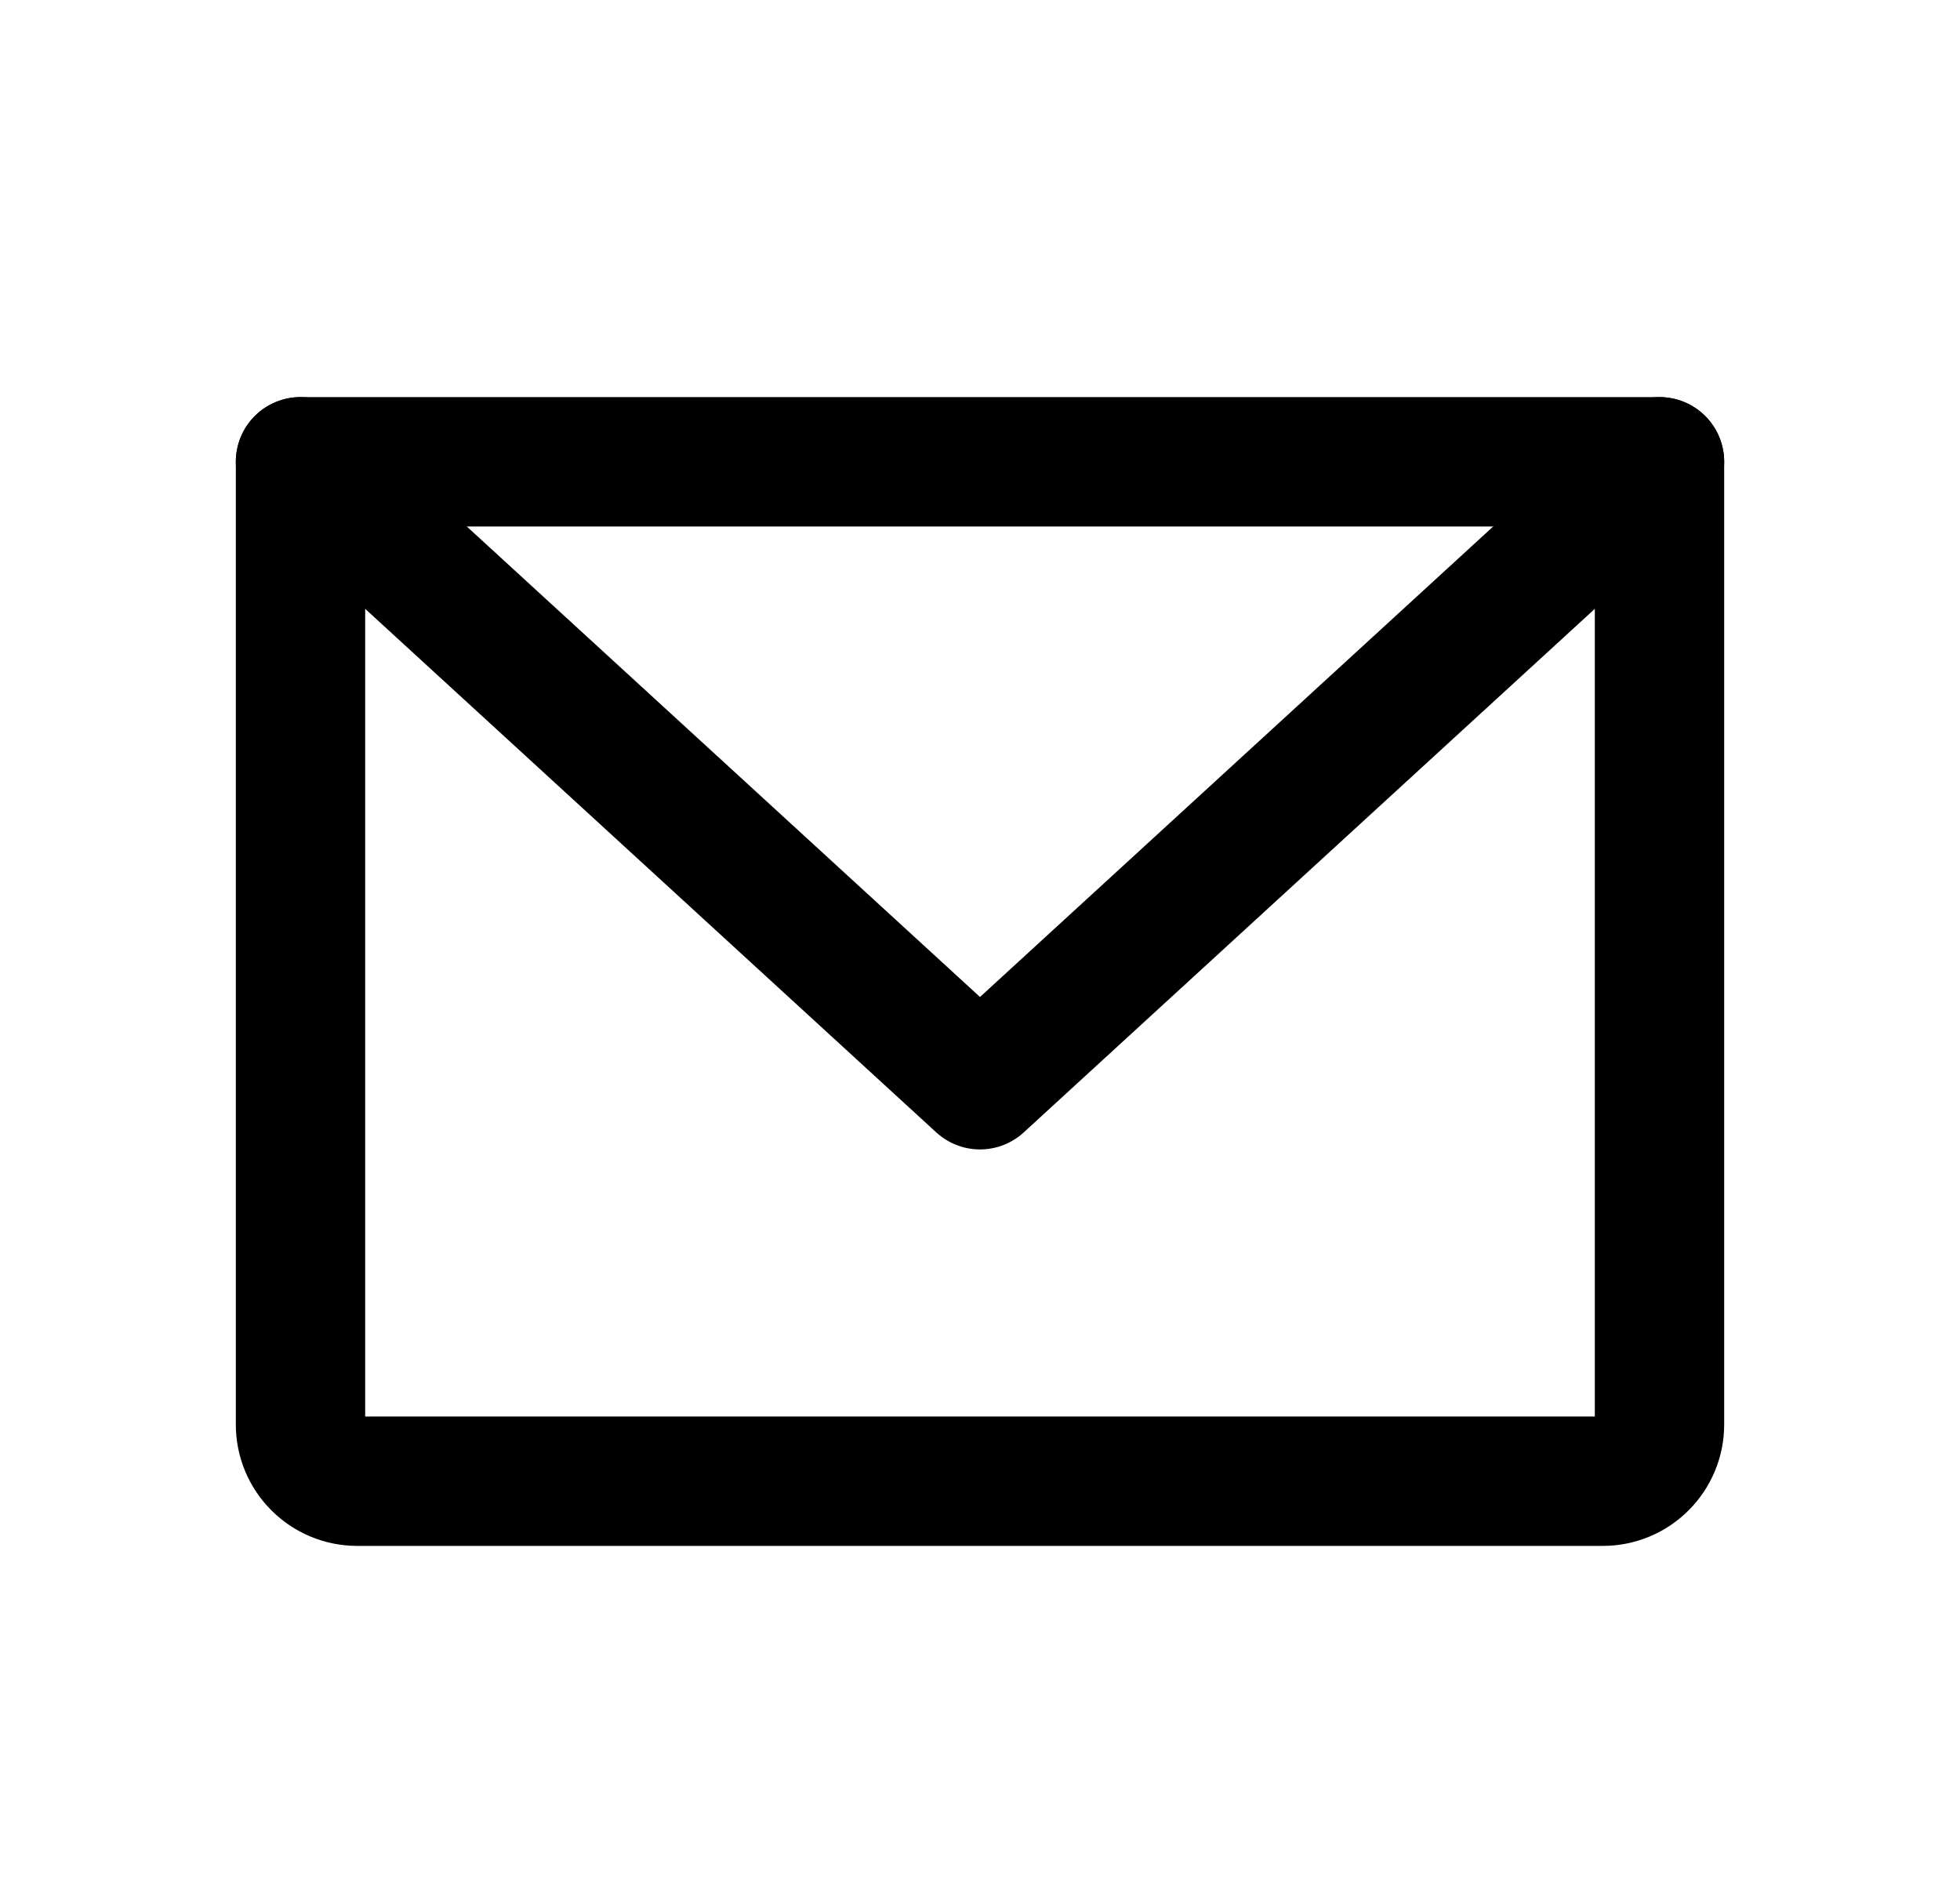
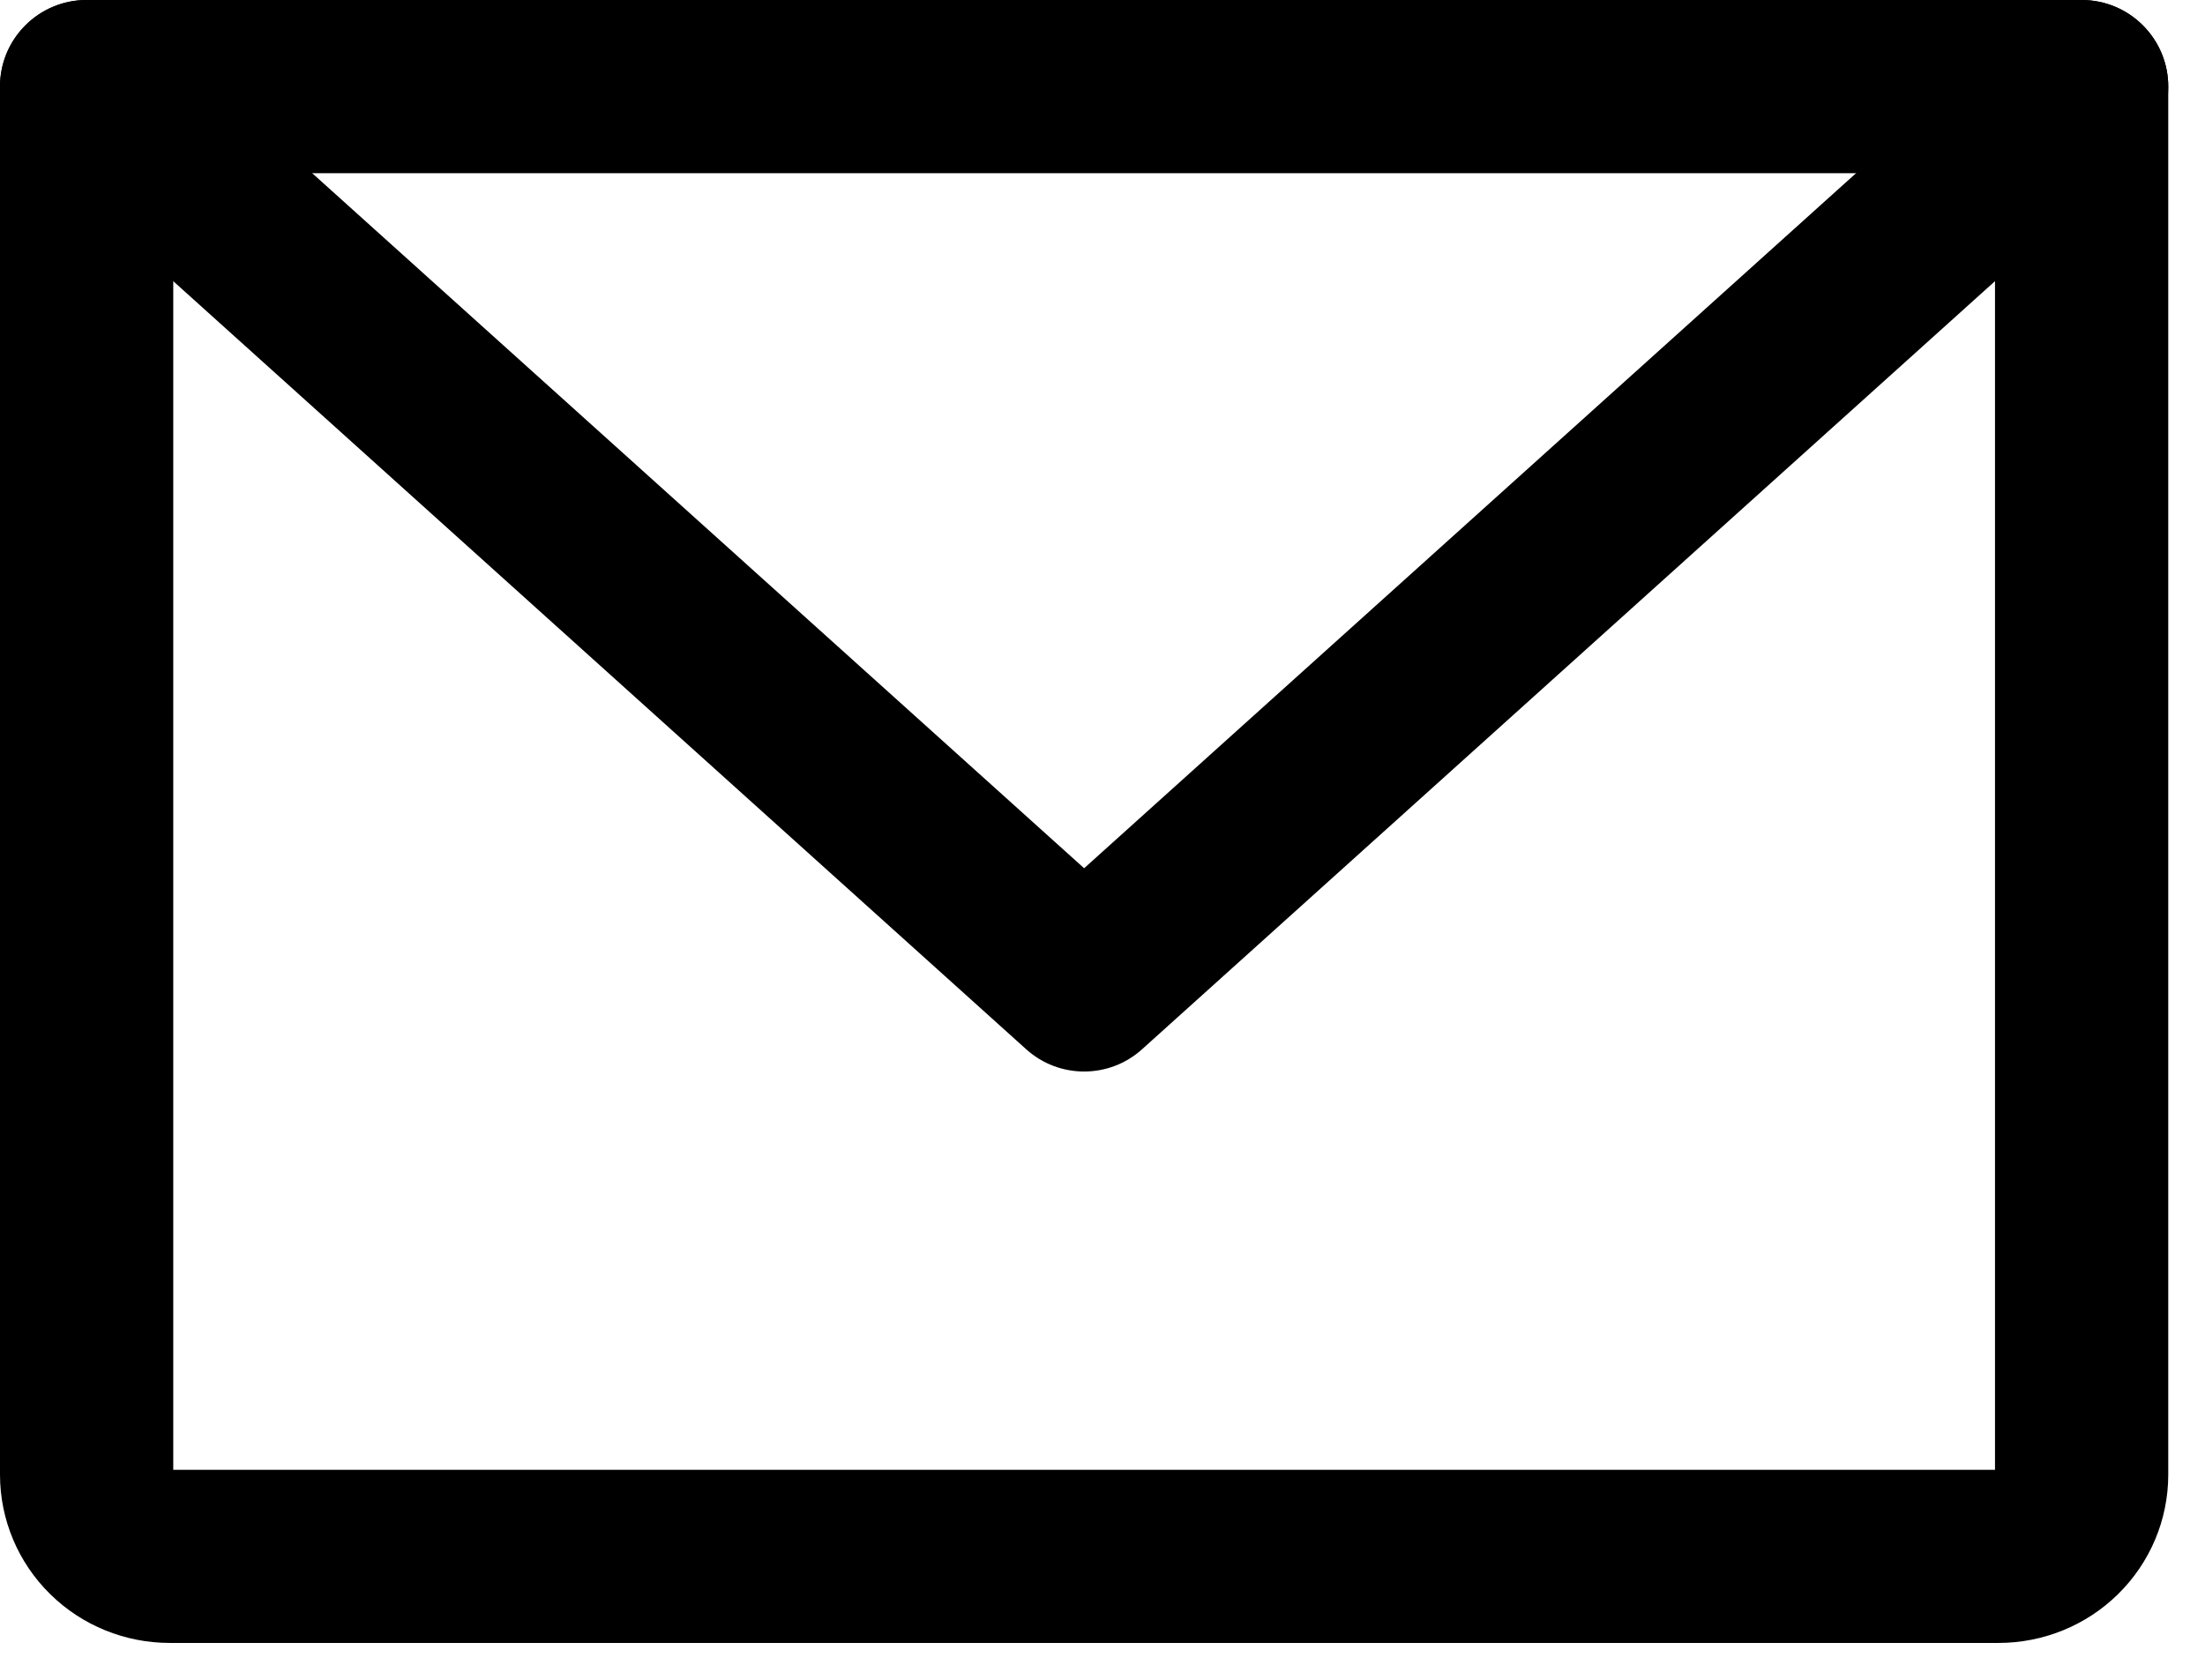
- <svg xmlns="http://www.w3.org/2000/svg" width="25" height="24" viewBox="0 0 25 24" fill="none">
-   <path d="M3.833 5.889H21.167V18.167C21.167 18.358 21.091 18.542 20.955 18.677C20.82 18.813 20.636 18.889 20.444 18.889H4.556C4.364 18.889 4.18 18.813 4.045 18.677C3.909 18.542 3.833 18.358 3.833 18.167V5.889Z" stroke="black" stroke-width="1.65" stroke-linecap="round" stroke-linejoin="round" />
-   <path d="M21.167 5.889L12.5 13.833L3.833 5.889" stroke="black" stroke-width="1.65" stroke-linecap="round" stroke-linejoin="round" />
+ <svg xmlns="http://www.w3.org/2000/svg" width="21" height="16" viewBox="0 0 21 16" fill="none">
+   <path fill-rule="evenodd" clip-rule="evenodd" d="M0.0.825c0-.456.369-.825.825-.825H19.825c.456 0 .825.369.825.825V14.047c0 .43-.174.839-.479 1.138-.304.299-.714.464-1.138.464H1.617c-.424 0-.834-.165-1.138-.464-.305-.299-.479-.709-.479-1.139V.825ZM1.65 1.65V14H19V1.65H1.65Z" fill="currentColor" />
+   <path fill-rule="evenodd" clip-rule="evenodd" d="M.212.273C.517-.066 1.039-.093 1.377.212l8.948 8.058L19.273.212c.339-.305.86-.278 1.165.061.305.339.278.86-.061 1.165l-9.5 8.556c-.314.283-.79.283-1.104 0L.273 1.438C-.066 1.133-.093.611.212.273Z" fill="currentColor" />
</svg>
